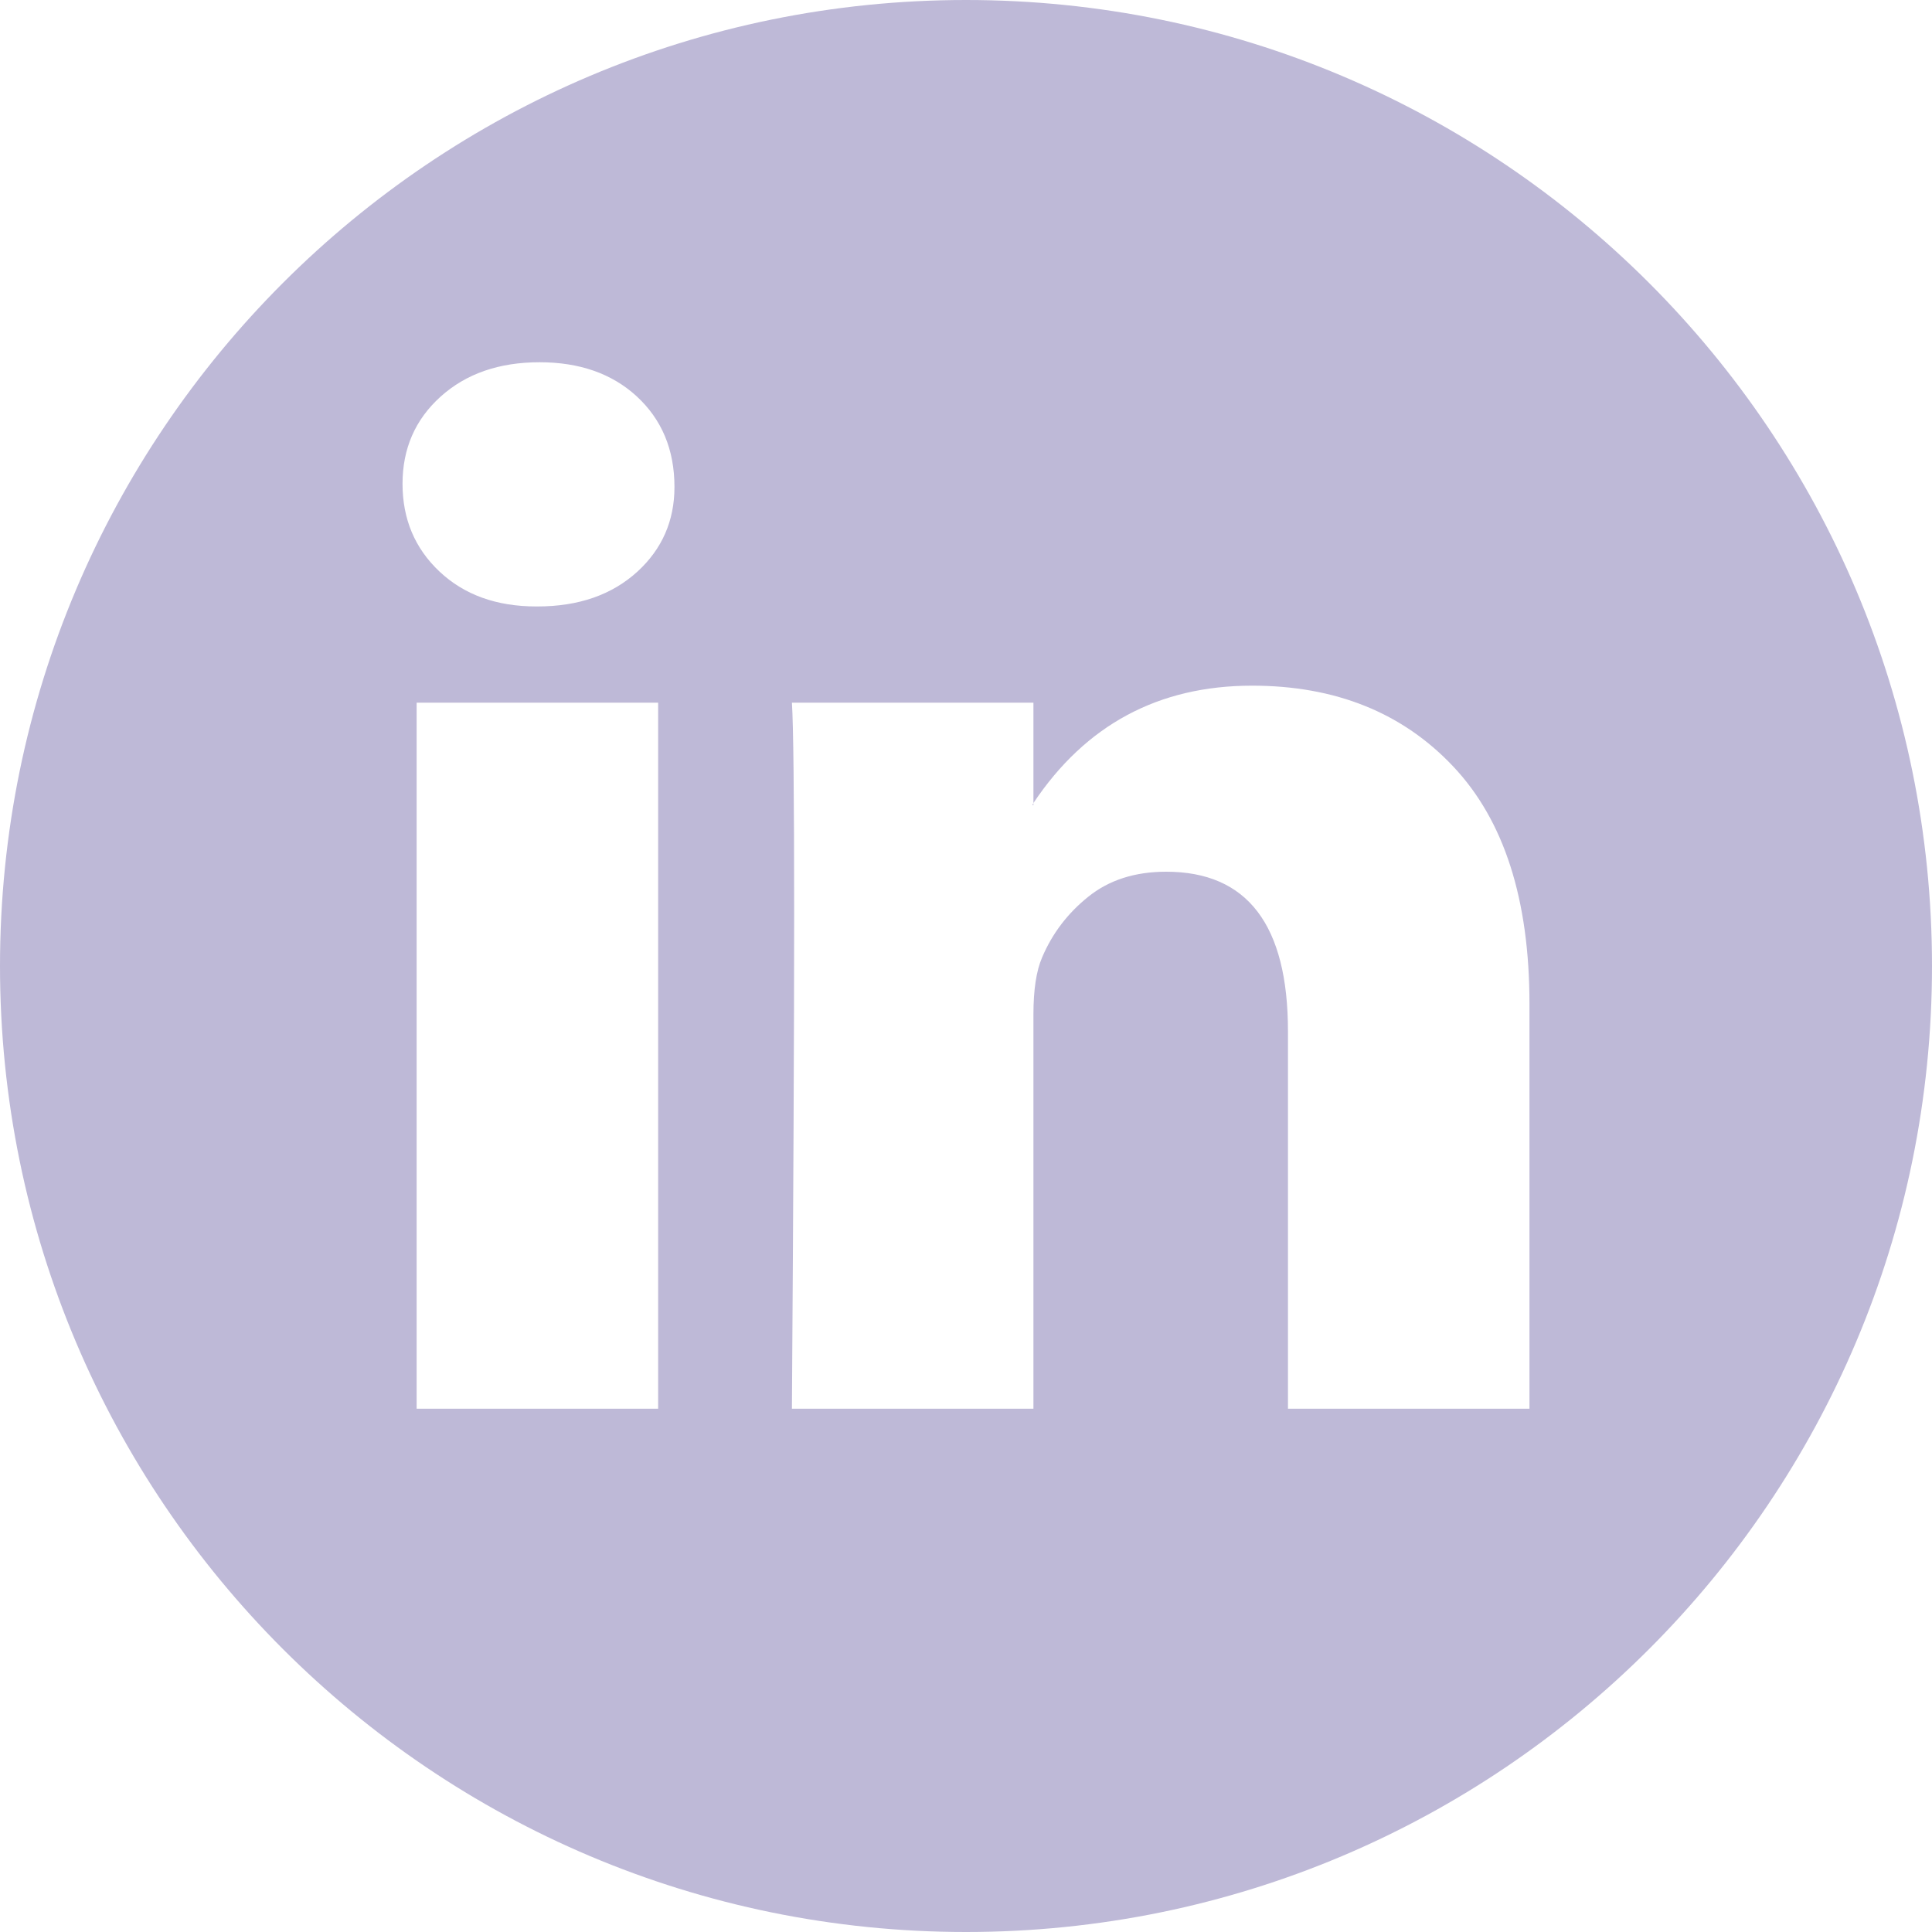
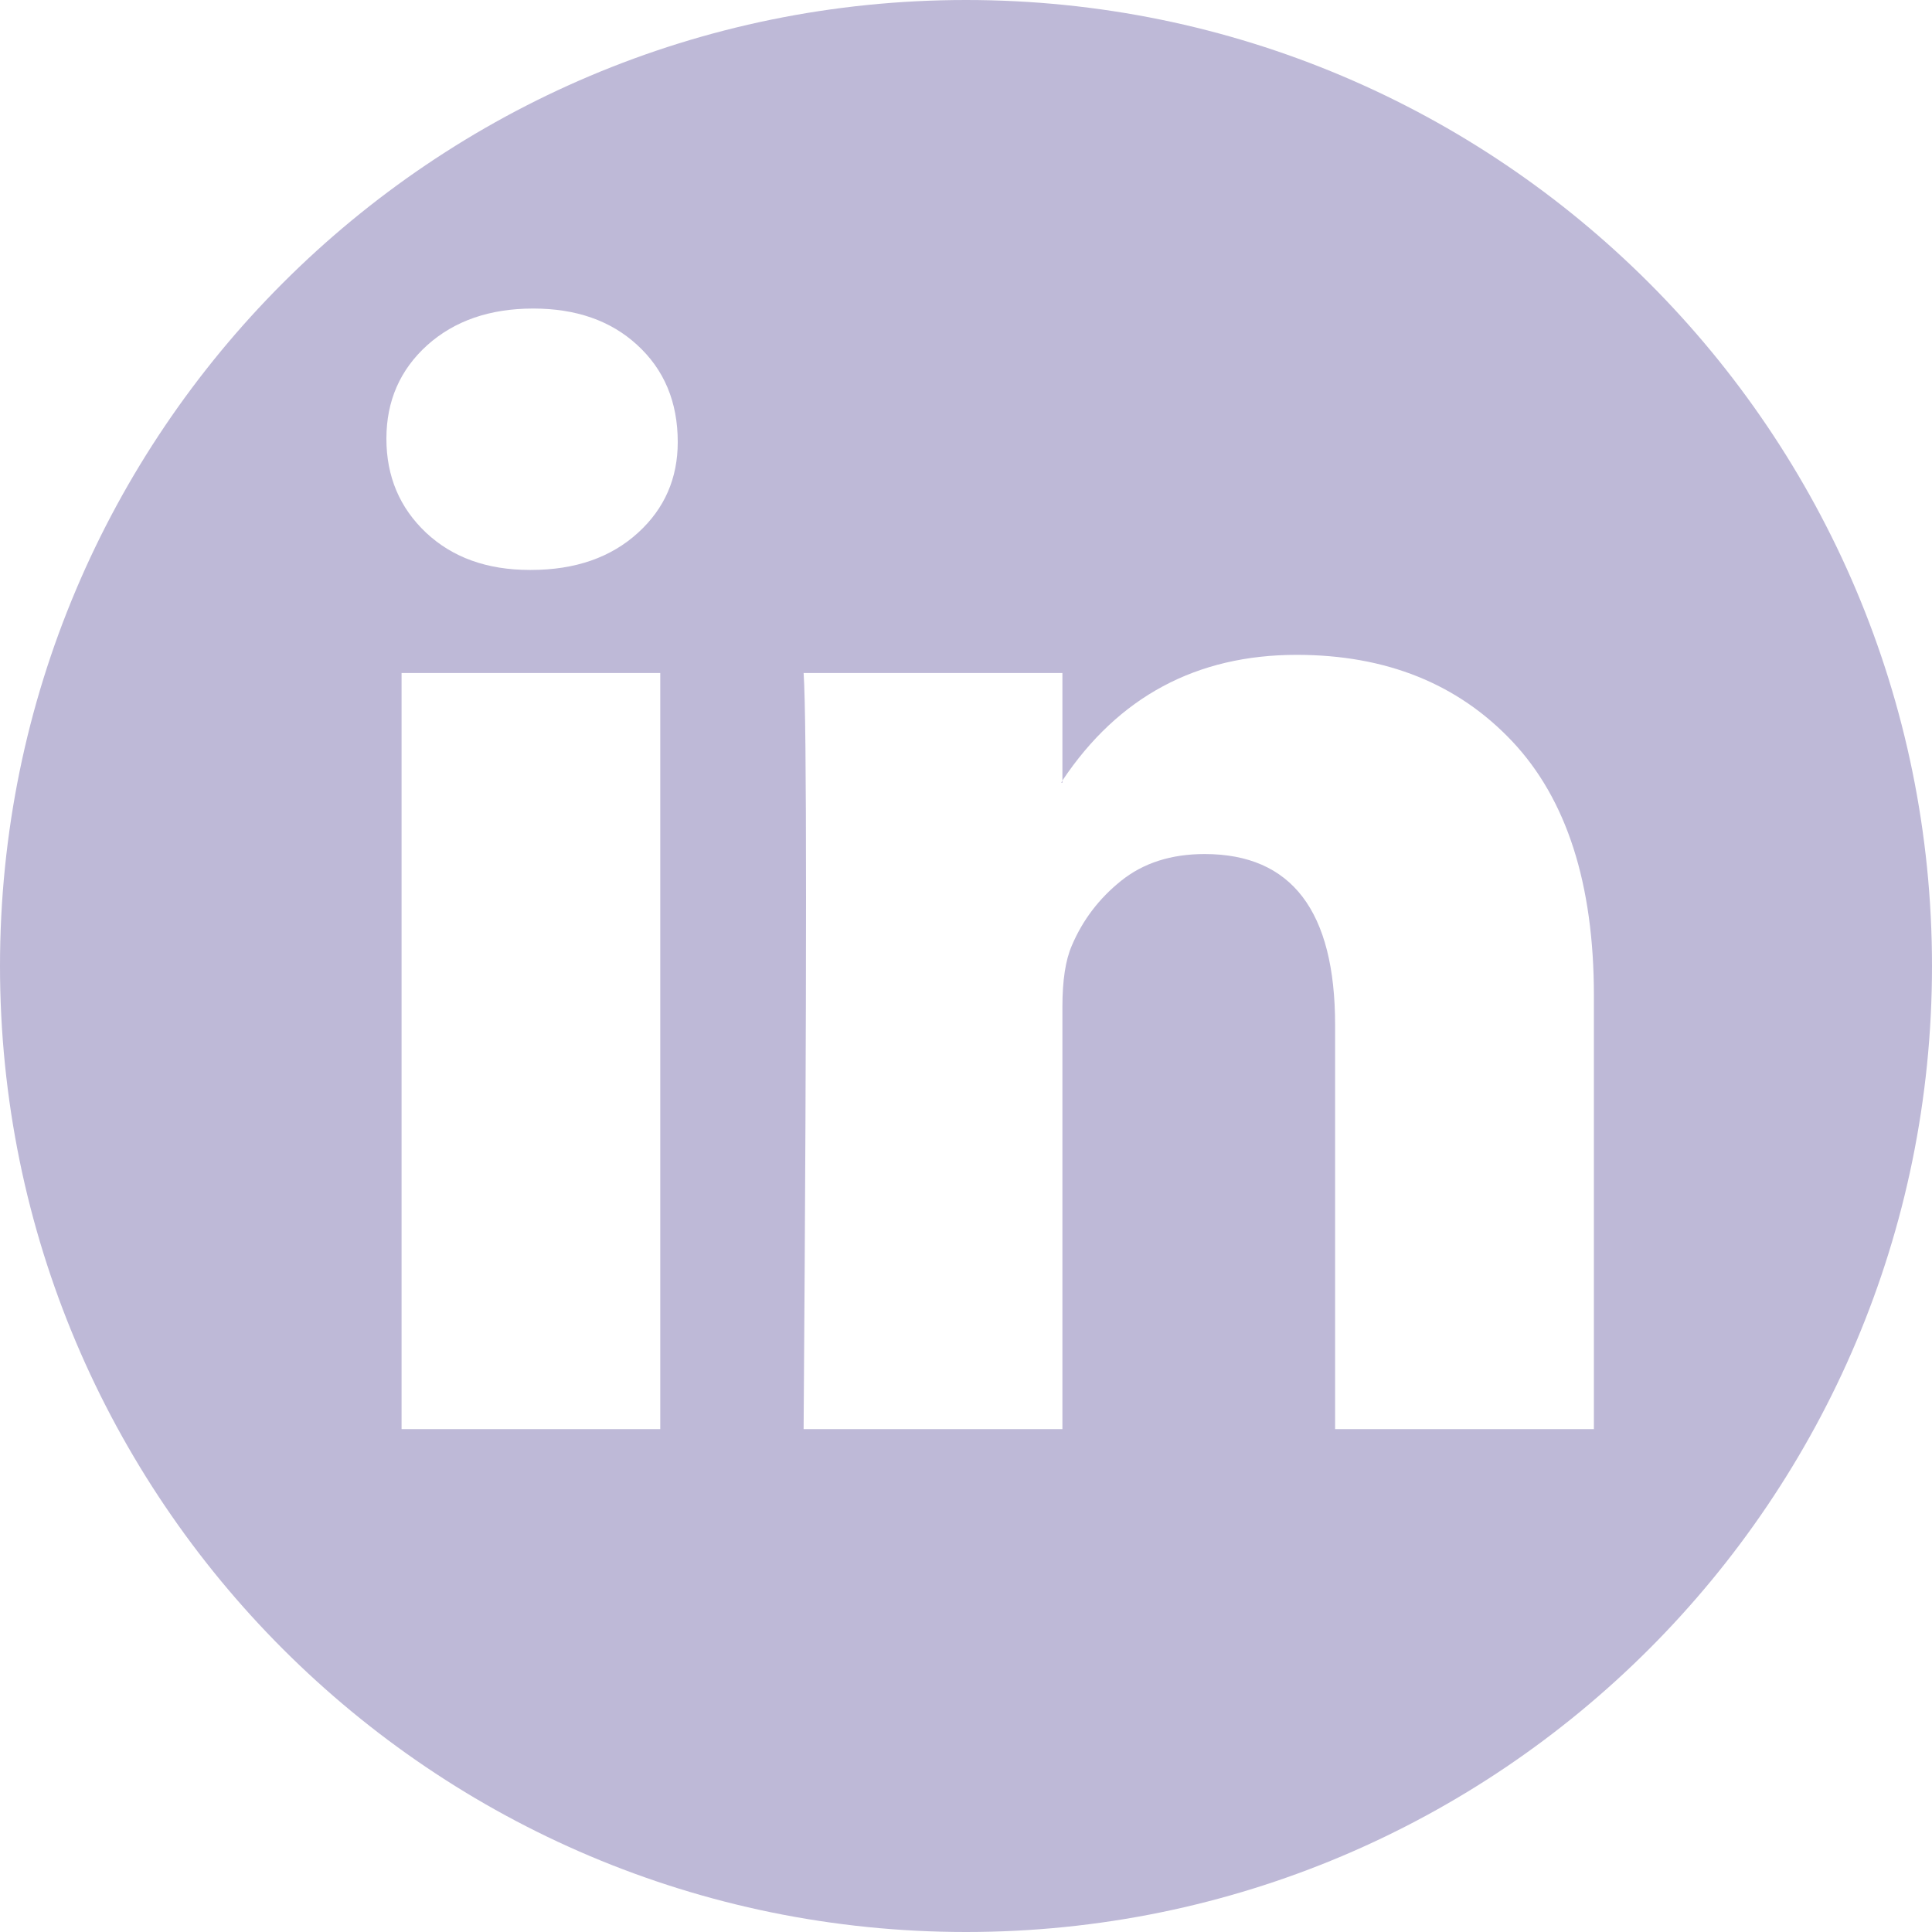
- <svg xmlns="http://www.w3.org/2000/svg" width="24" height="24" viewBox="0 0 20 20" fill="none">
-   <path fill-rule="evenodd" clip-rule="evenodd" d="M10 20C15.523 20 20 15.523 20 10C20 4.477 15.523 0 10 0C4.477 0 0 4.477 0 10C0 15.523 4.477 20 10 20ZM4.561 4.106C4.298 4.343 4.167 4.644 4.167 5.008C4.167 5.373 4.294 5.676 4.55 5.917C4.805 6.157 5.139 6.278 5.552 6.278H5.563C5.991 6.278 6.336 6.157 6.599 5.917C6.854 5.683 6.982 5.391 6.982 5.041C6.982 4.655 6.851 4.341 6.588 4.1C6.333 3.867 5.998 3.75 5.586 3.75C5.165 3.75 4.824 3.869 4.561 4.106ZM4.313 7.274V14.583H6.813V7.274H4.313ZM10.698 14.583H8.198C8.213 12.38 8.221 10.669 8.221 9.451C8.221 8.233 8.213 7.507 8.198 7.274H10.698V8.313L10.687 8.335H10.698V8.313C11.239 7.503 11.993 7.098 12.962 7.098C13.825 7.098 14.52 7.378 15.045 7.936C15.571 8.494 15.833 9.313 15.833 10.392V14.583H13.333V10.677C13.333 9.575 12.913 9.024 12.072 9.024C11.749 9.024 11.481 9.11 11.267 9.282C11.053 9.453 10.893 9.663 10.788 9.911C10.728 10.049 10.698 10.246 10.698 10.502V14.583Z" fill="#BEB9D7" />
+ <svg xmlns="http://www.w3.org/2000/svg" width="20" height="20" viewBox="0 0 20 20" fill="none">
+   <path fill-rule="evenodd" clip-rule="evenodd" d="M10 20C15.523 20 20 15.523 20 10C20 4.477 15.523 0 10 0C4.477 0 0 4.477 0 10C0 15.523 4.477 20 10 20ZM4.422 3.574C4.141 3.828 4 4.151 4 4.541C4 4.932 4.137 5.256 4.41 5.514C4.684 5.771 5.042 5.9 5.484 5.9H5.496C5.955 5.9 6.325 5.771 6.606 5.514C6.88 5.264 7.016 4.951 7.016 4.576C7.016 4.162 6.876 3.826 6.594 3.569C6.321 3.319 5.963 3.194 5.52 3.194C5.07 3.194 4.704 3.321 4.422 3.574ZM4.157 6.967V14.794H6.835V6.967H4.157ZM10.998 14.794H8.319C8.336 12.434 8.344 10.603 8.344 9.298C8.344 7.994 8.336 7.216 8.319 6.967H10.998V8.08L10.986 8.103H10.998V8.08C11.577 7.213 12.386 6.779 13.423 6.779C14.348 6.779 15.092 7.078 15.655 7.675C16.218 8.273 16.5 9.15 16.5 10.306V14.794H13.821V10.611C13.821 9.431 13.371 8.841 12.47 8.841C12.124 8.841 11.837 8.933 11.607 9.117C11.378 9.3 11.207 9.525 11.095 9.79C11.03 9.939 10.998 10.15 10.998 10.423V14.794Z" fill="#BEB9D7" />
</svg>
